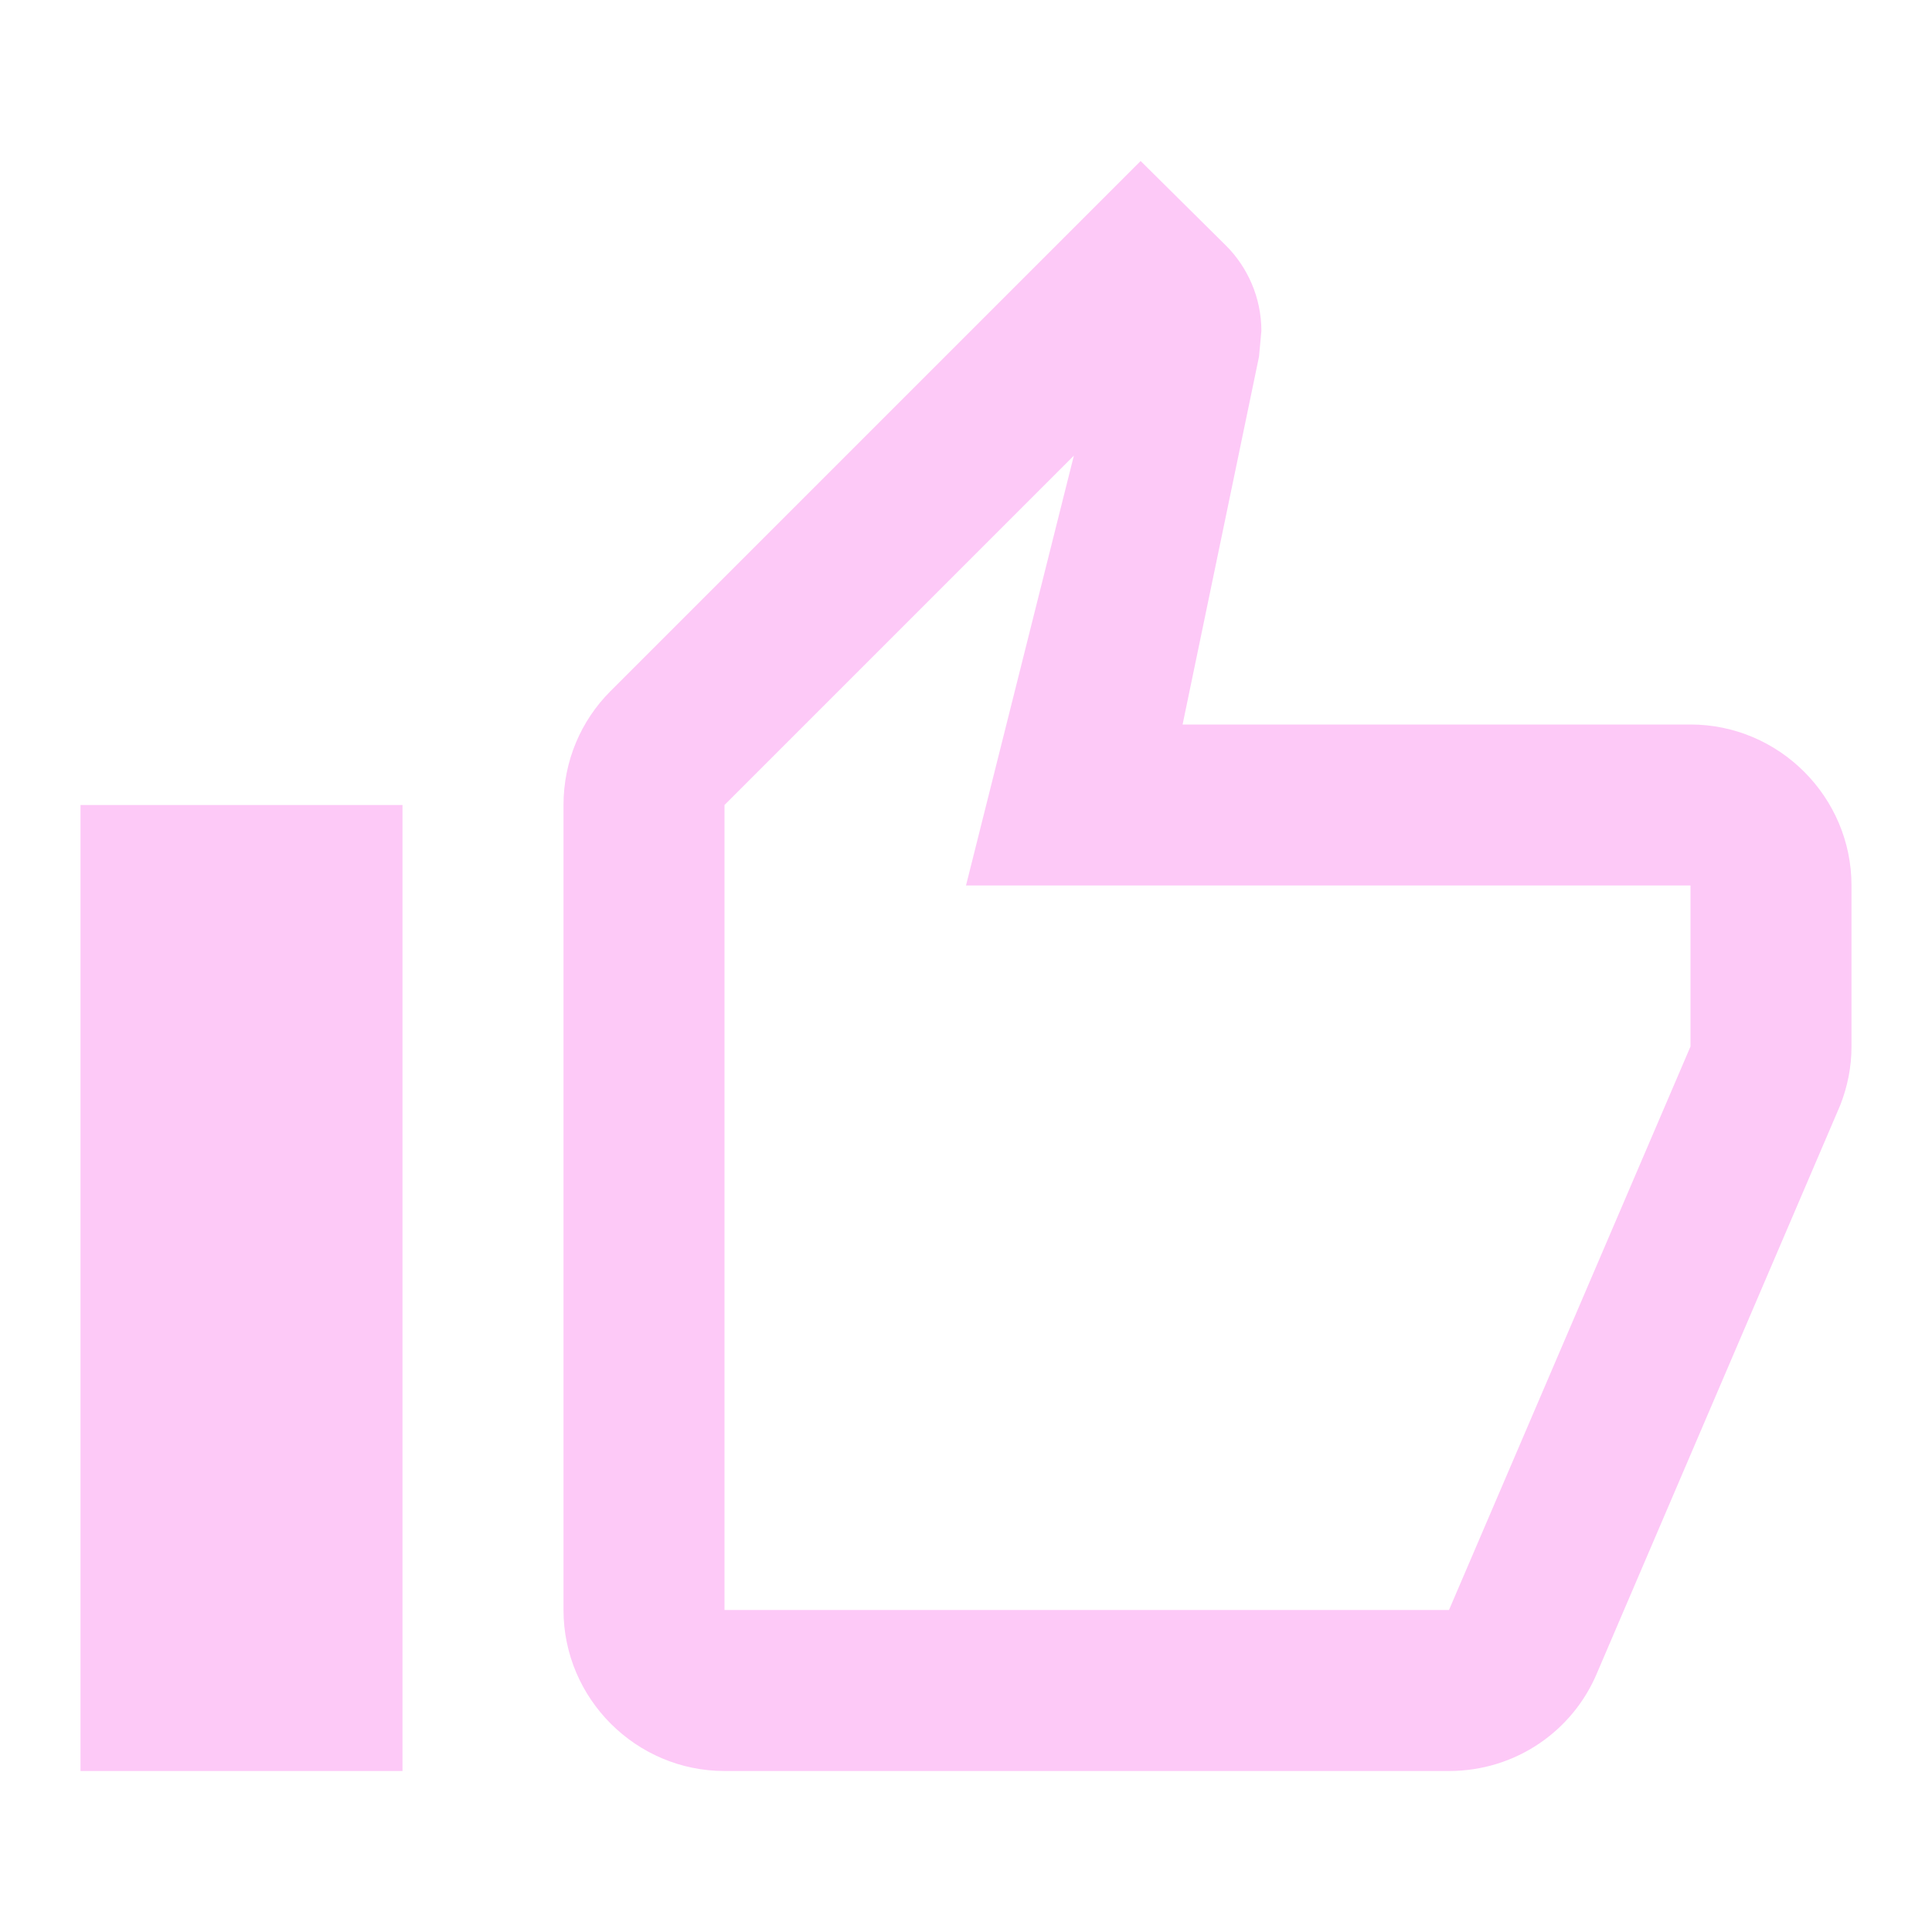
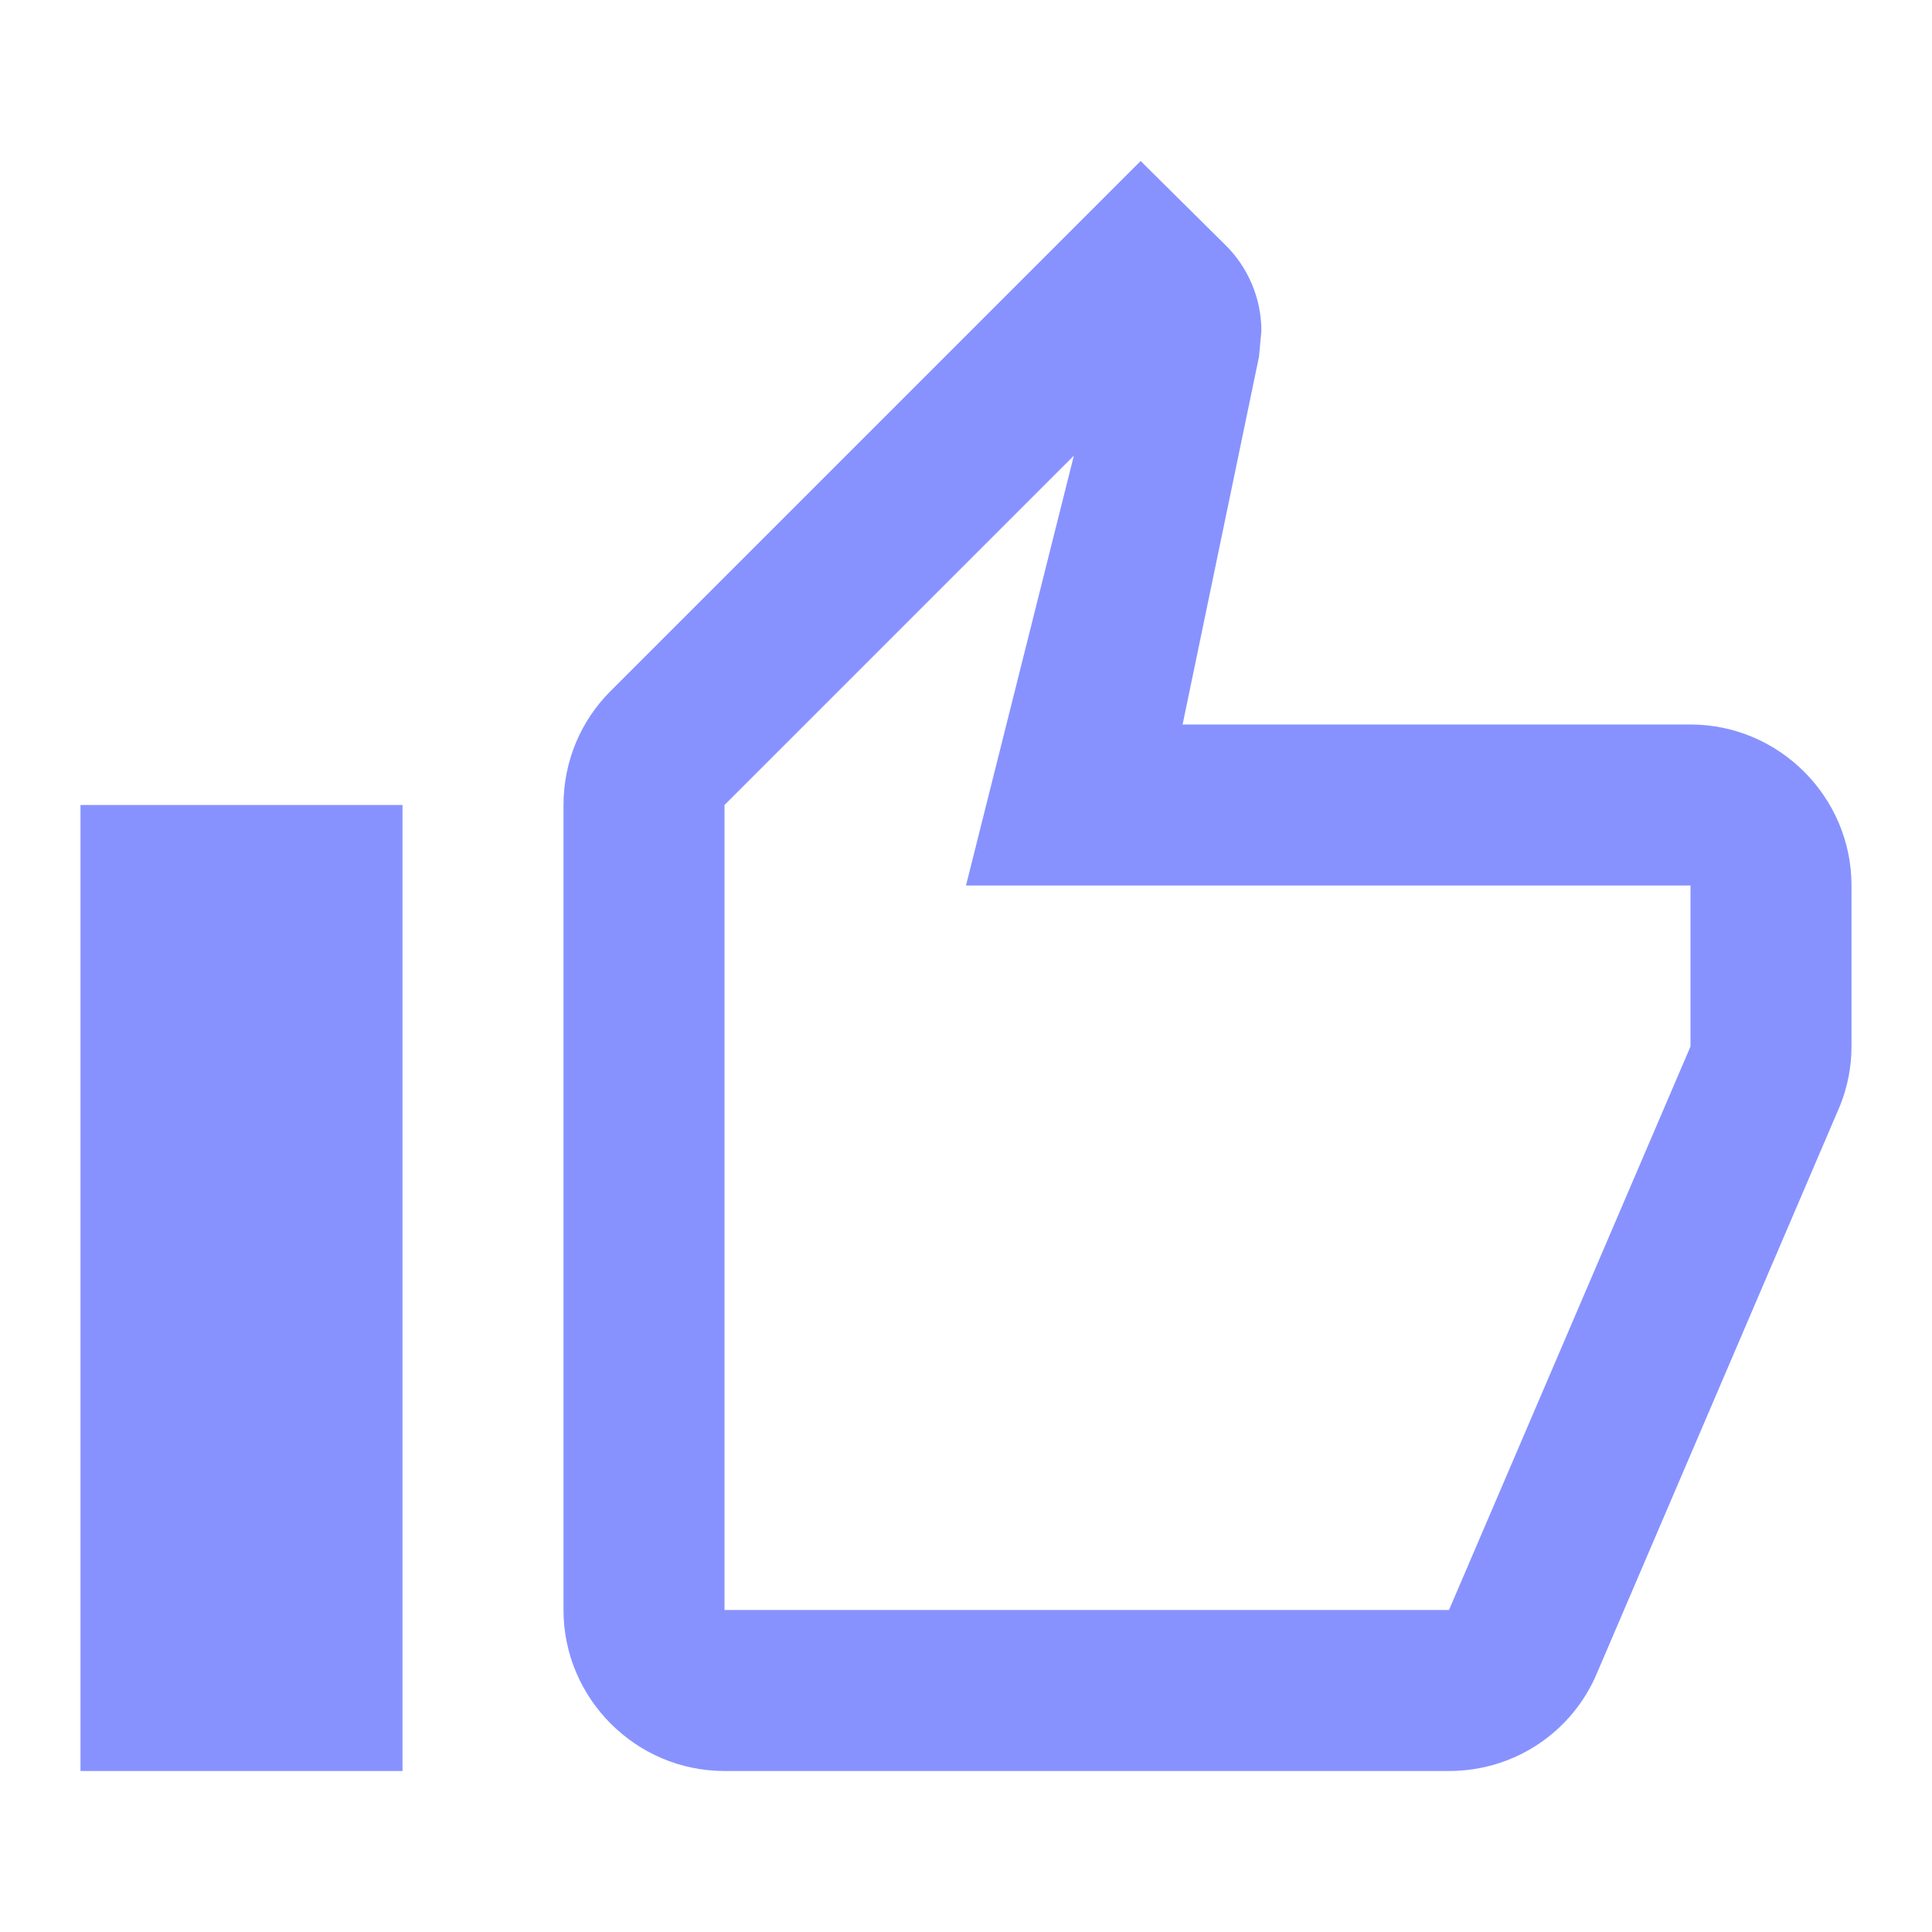
<svg xmlns="http://www.w3.org/2000/svg" width="16" height="16" viewBox="0 0 18 18" fill="none">
-   <path d="M6.75 16.5H13.5C14.123 16.5 14.655 16.125 14.88 15.585L17.145 10.297C17.212 10.125 17.25 9.945 17.25 9.75V8.25C17.25 7.425 16.575 6.75 15.75 6.75H11.018L11.73 3.322L11.752 3.083C11.752 2.775 11.625 2.49 11.422 2.288L10.627 1.5L5.685 6.442C5.415 6.713 5.25 7.088 5.25 7.5V15C5.25 15.825 5.925 16.5 6.75 16.5ZM6.75 7.5L10.005 4.245L9 8.25H15.75V9.75L13.5 15H6.75V7.5ZM0.75 7.5H3.75V16.5H0.75V7.5Z" fill="#FDC9F7" />
+   <path d="M6.75 16.5H13.5C14.123 16.5 14.655 16.125 14.88 15.585L17.145 10.297C17.212 10.125 17.25 9.945 17.25 9.75V8.25C17.25 7.425 16.575 6.75 15.75 6.75H11.018L11.73 3.322L11.752 3.083C11.752 2.775 11.625 2.49 11.422 2.288L10.627 1.5L5.685 6.442C5.415 6.713 5.25 7.088 5.25 7.5V15C5.25 15.825 5.925 16.5 6.75 16.5ZM6.75 7.5L10.005 4.245L9 8.25H15.75V9.75L13.5 15H6.75V7.5ZM0.75 7.5H3.75V16.5H0.75V7.5Z" fill="#8792FF" />
</svg>
